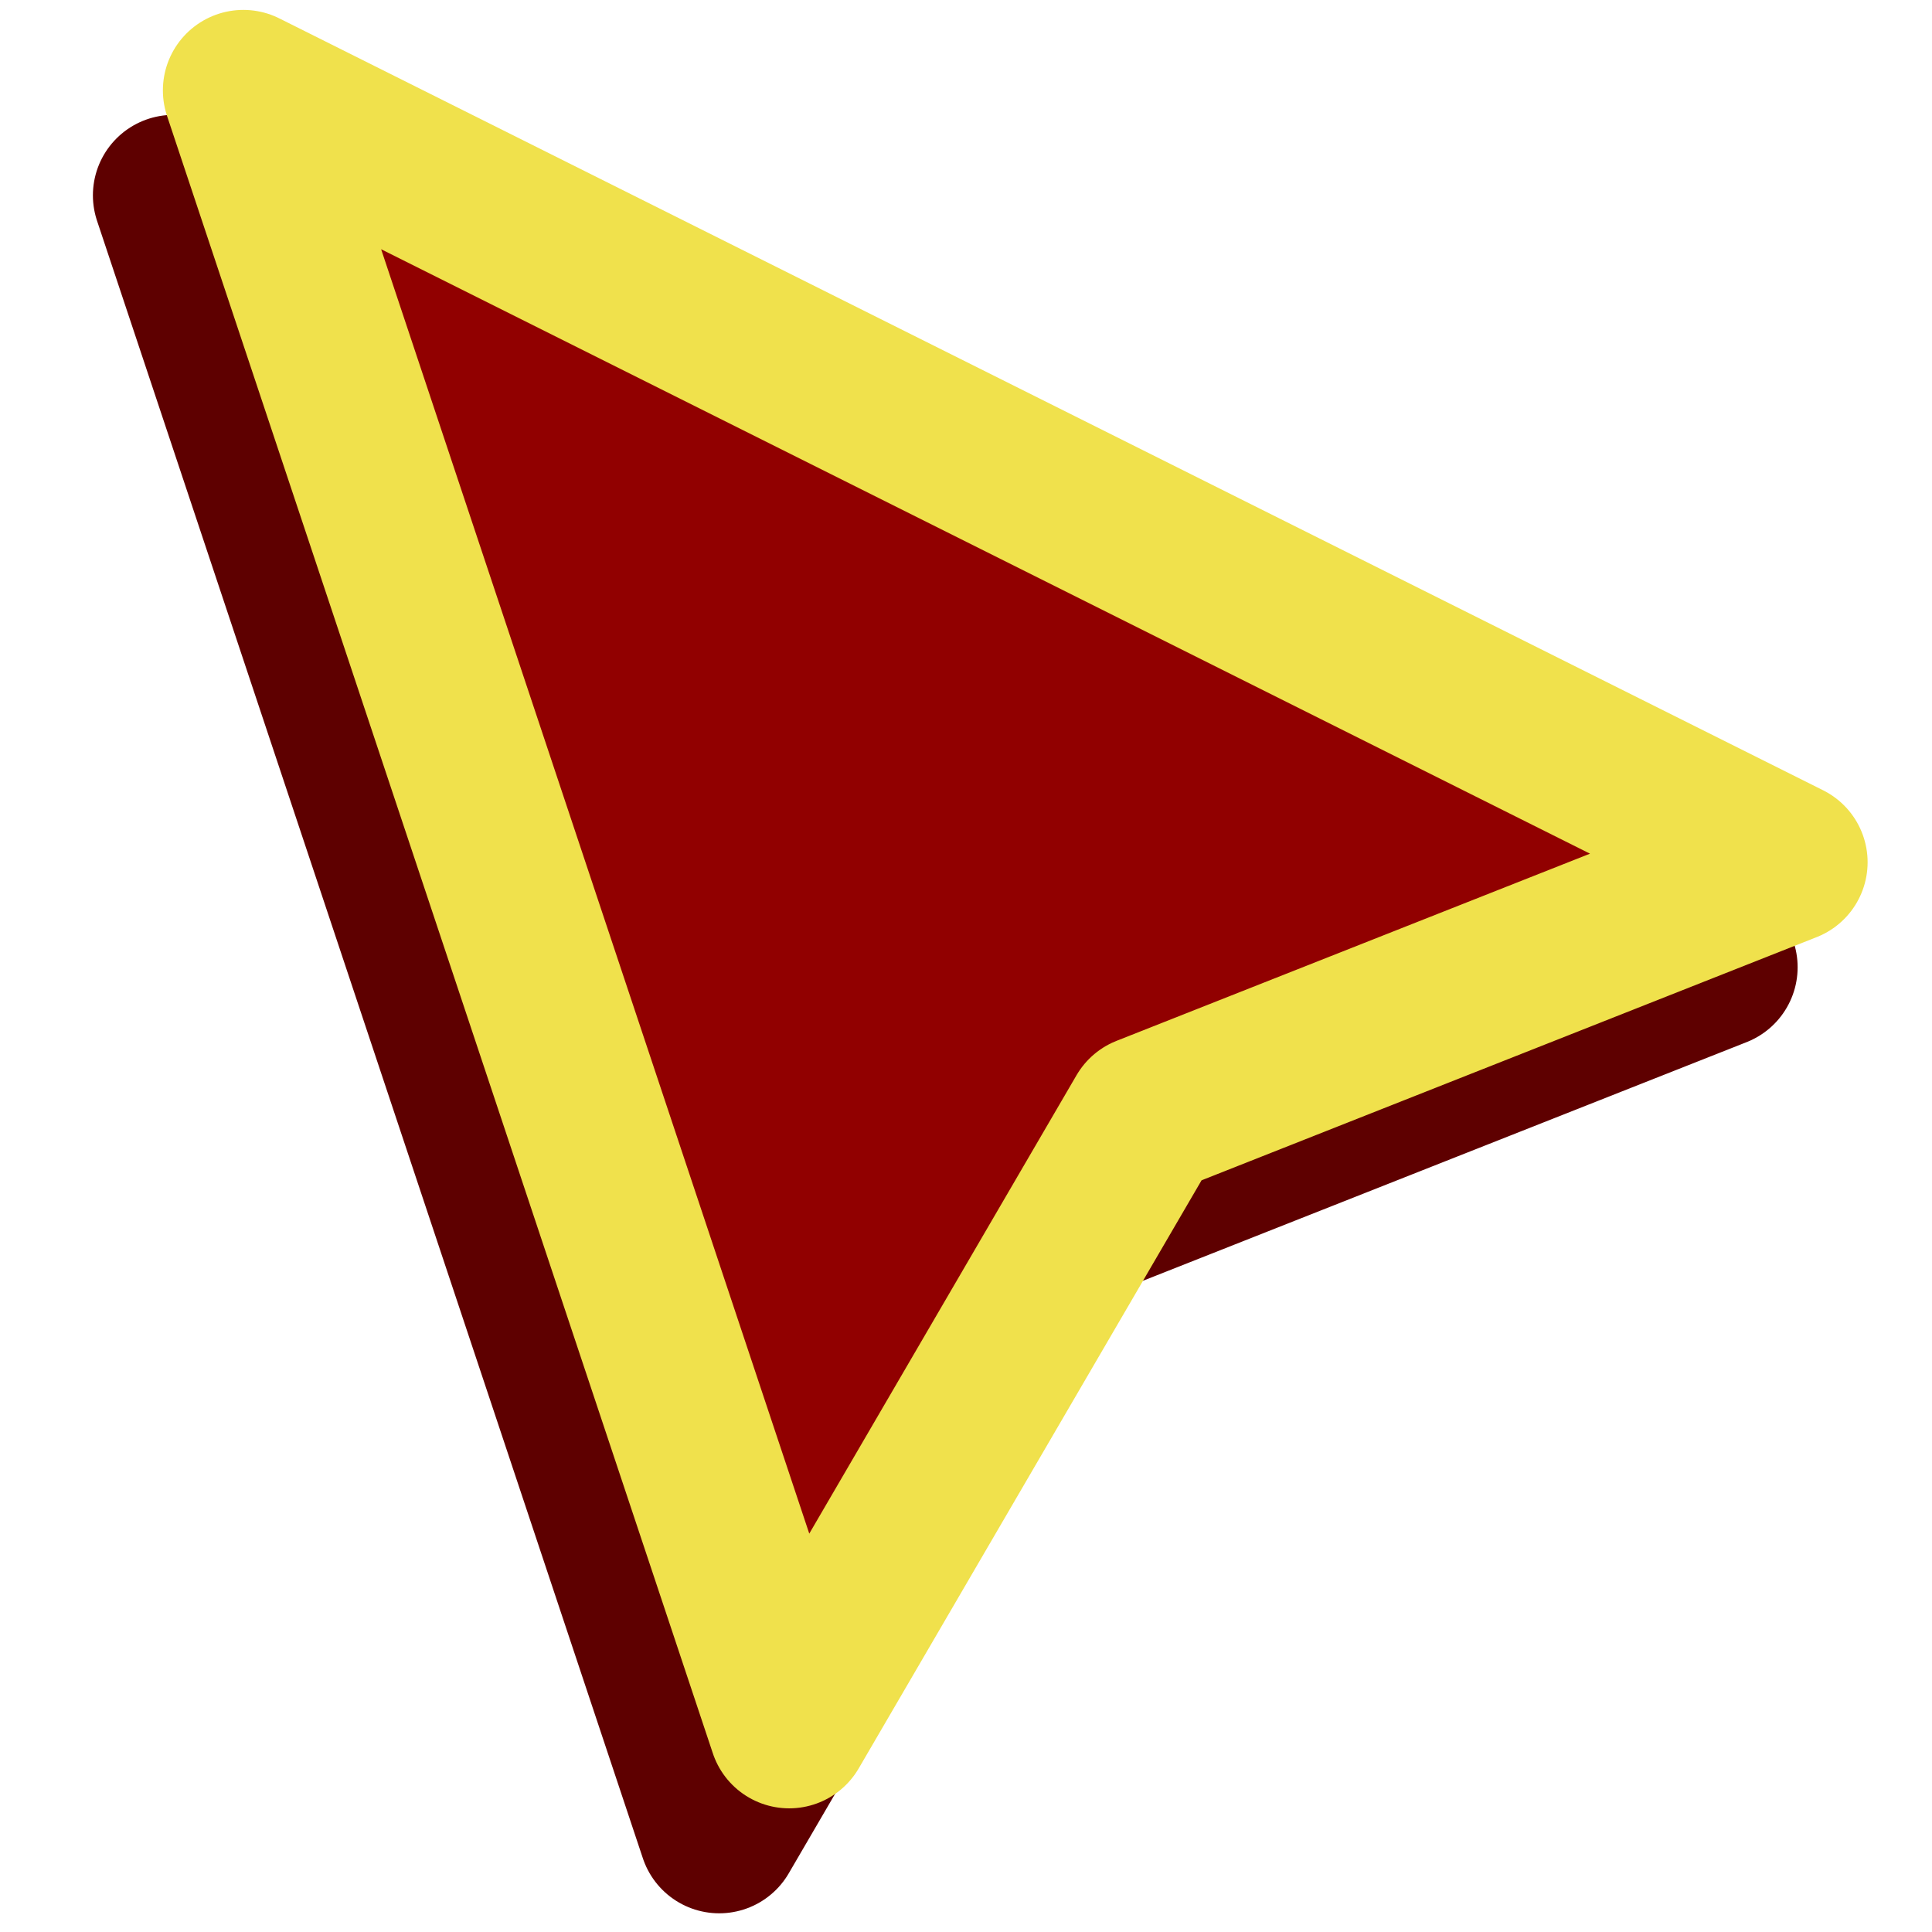
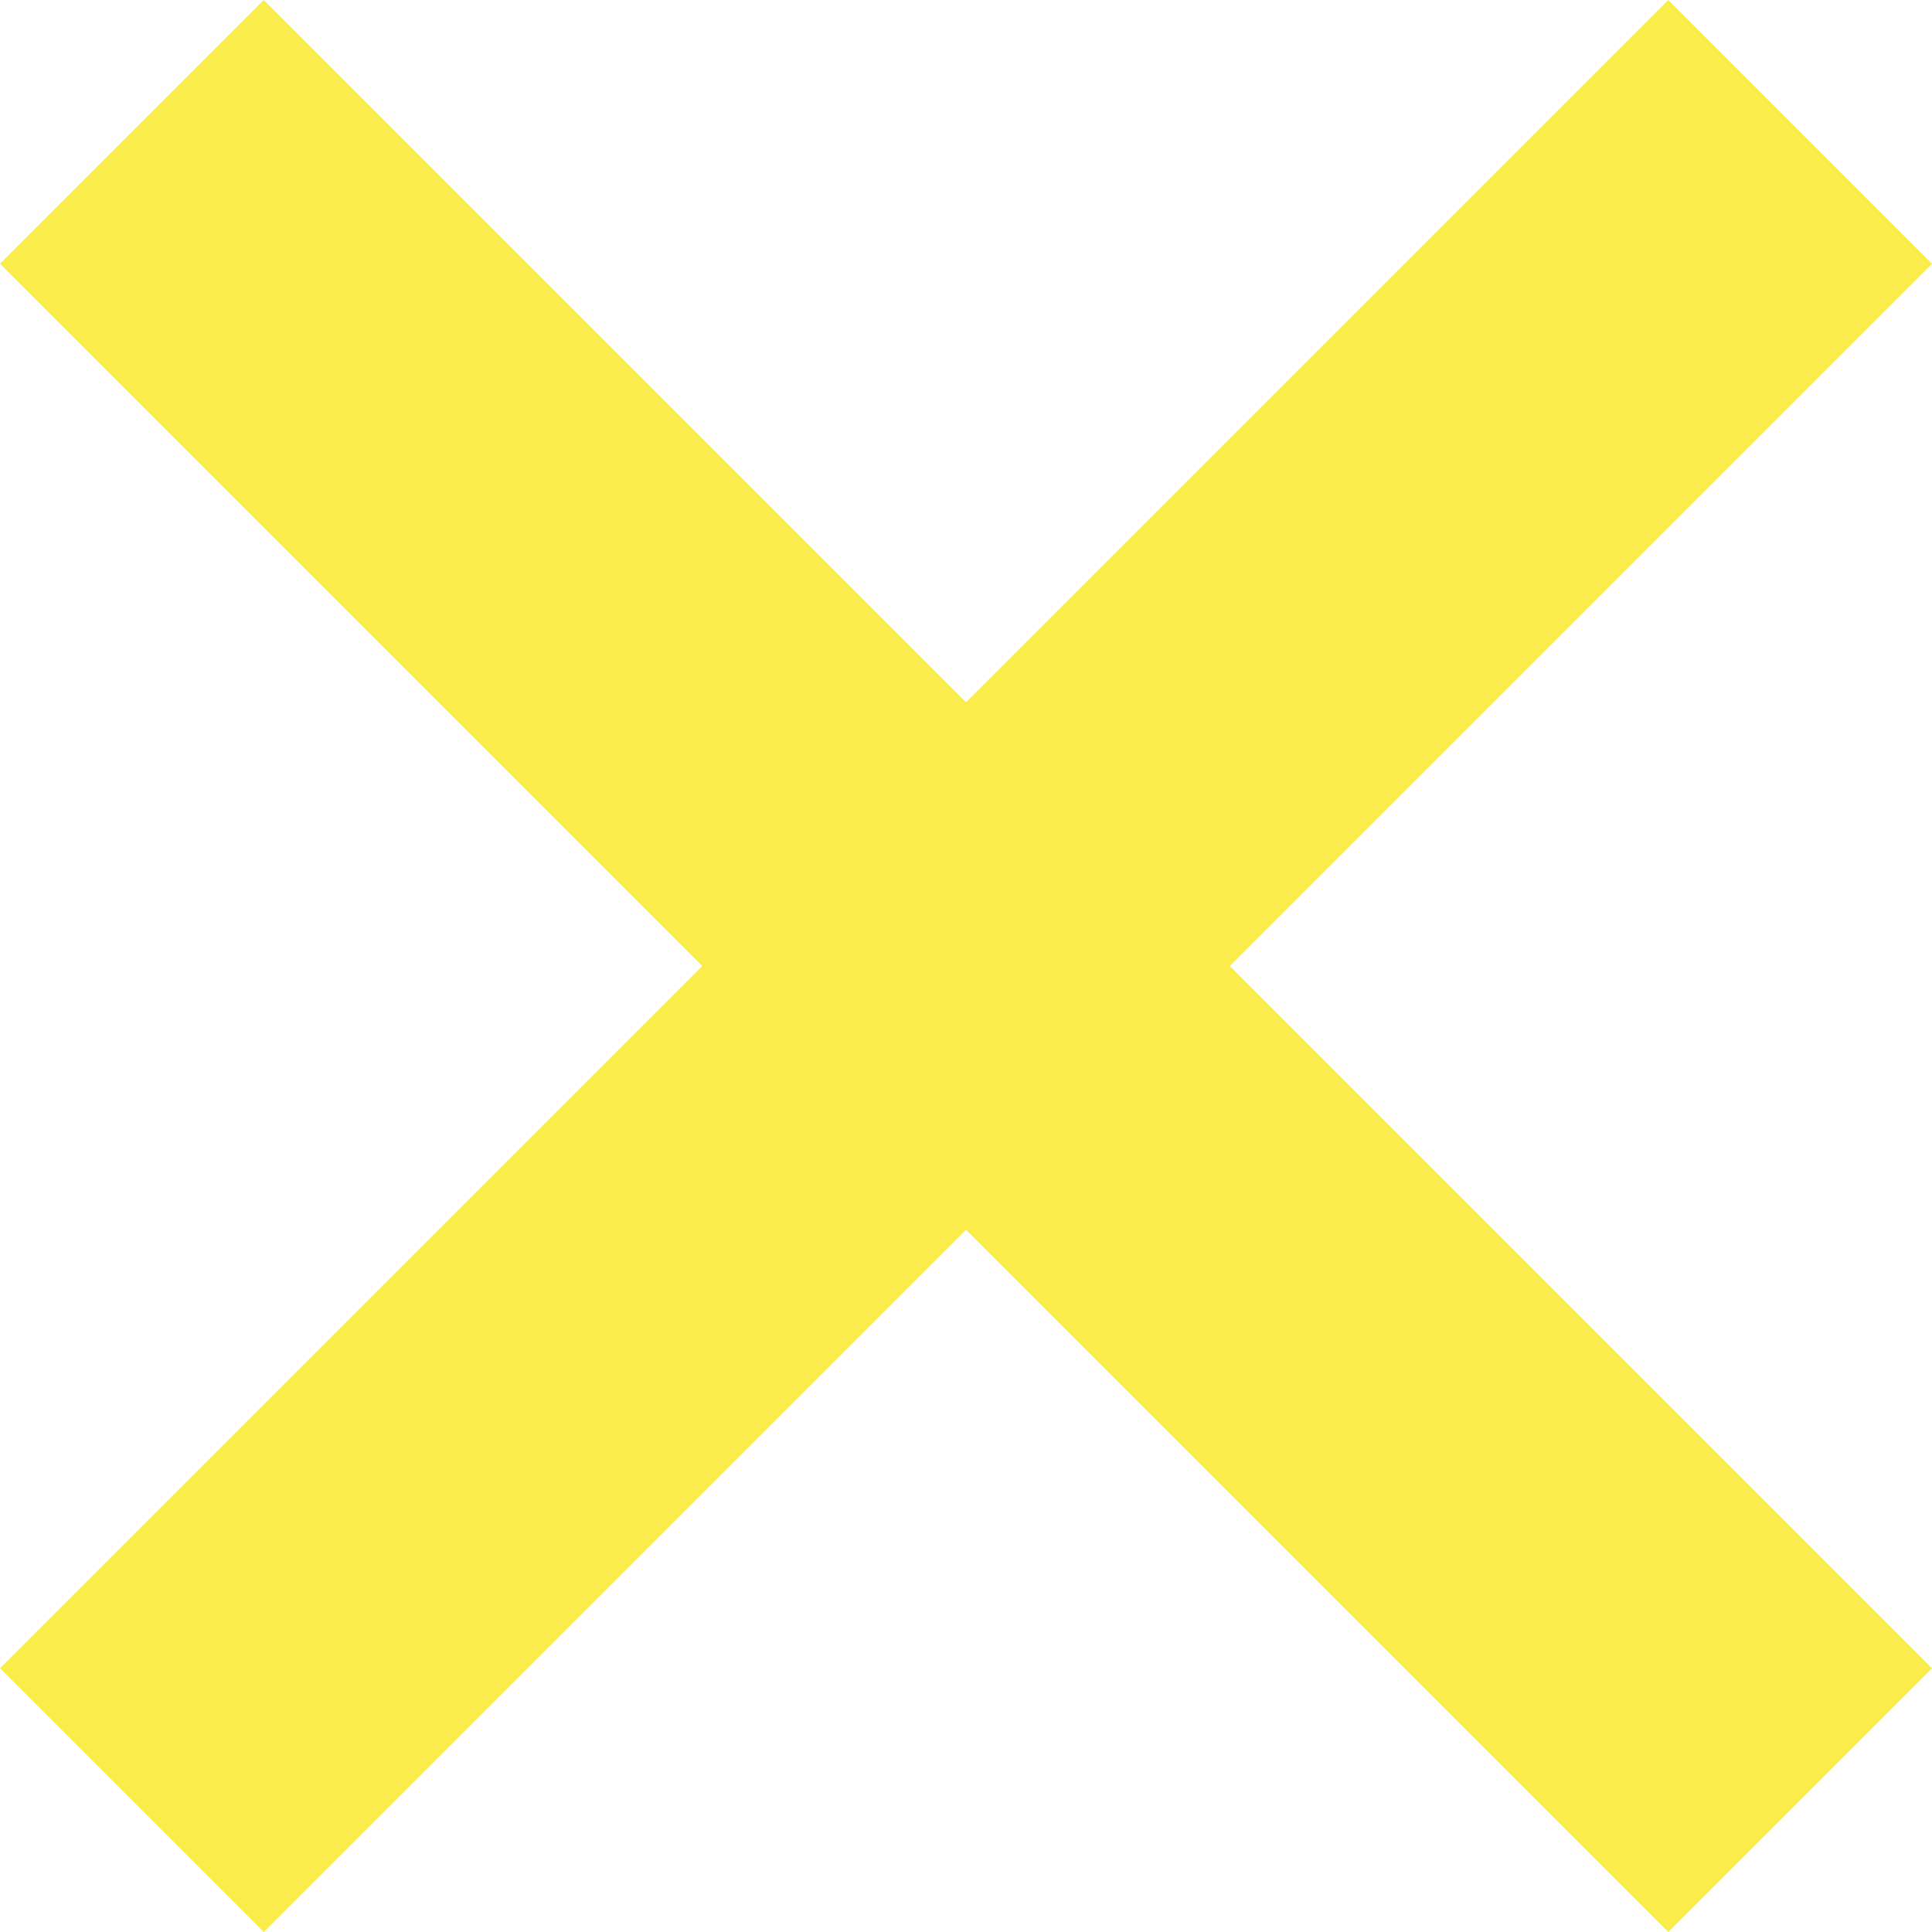
- <svg xmlns="http://www.w3.org/2000/svg" width="24" height="24" viewBox="0 0 6.35 6.35" version="1.1" id="svg1">
+ <svg xmlns="http://www.w3.org/2000/svg" width="40" height="40" viewBox="0 0 10.583 10.583" version="1.1" id="svg1">
  <defs id="defs1" />
  <g id="layer1">
-     <path style="fill:#b10909;fill-opacity:1;stroke:#5e0000;stroke-width:0.529;stroke-linecap:round;stroke-linejoin:round;stroke-dasharray:none;stroke-opacity:1" d="M 0.38,0.864 2.174,6.246 3.347,4.234 5.454,3.401 Z" id="path6" transform="translate(0.1898554,-0.2219419)" />
-     <path style="fill:#910000;fill-opacity:1;stroke:#f0e14c;stroke-width:0.529;stroke-linecap:round;stroke-linejoin:round;stroke-dasharray:none;stroke-opacity:1" d="M 0.61,0.519 2.404,5.901 3.577,3.889 5.684,3.056 Z" id="path5" transform="translate(0.1898554,-0.2219419)" />
+     <g id="g2" transform="matrix(0.6435038,0,0,0.6435038,0.1838555,0.1838555)" style="stroke:#faec4a;stroke-opacity:1">
+       <path style="fill:none;stroke:#faec4a;stroke-width:3.175;stroke-linecap:butt;stroke-linejoin:round;stroke-dasharray:none;stroke-opacity:1" d="M 0.837,0.837 15.038,15.038" id="path1" />
+       <path style="fill:none;stroke:#faec4a;stroke-width:3.175;stroke-linecap:butt;stroke-linejoin:round;stroke-dasharray:none;stroke-opacity:1" d="M 15.038,0.837 0.837,15.038" id="path2" />
+     </g>
  </g>
</svg>
